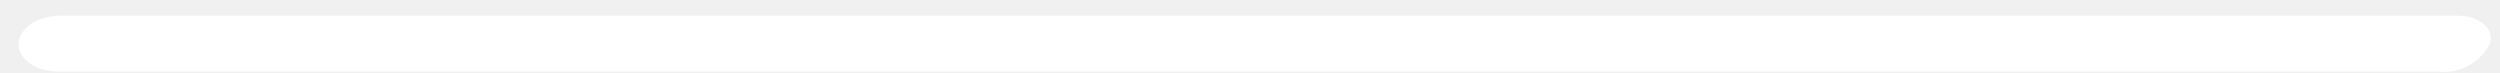
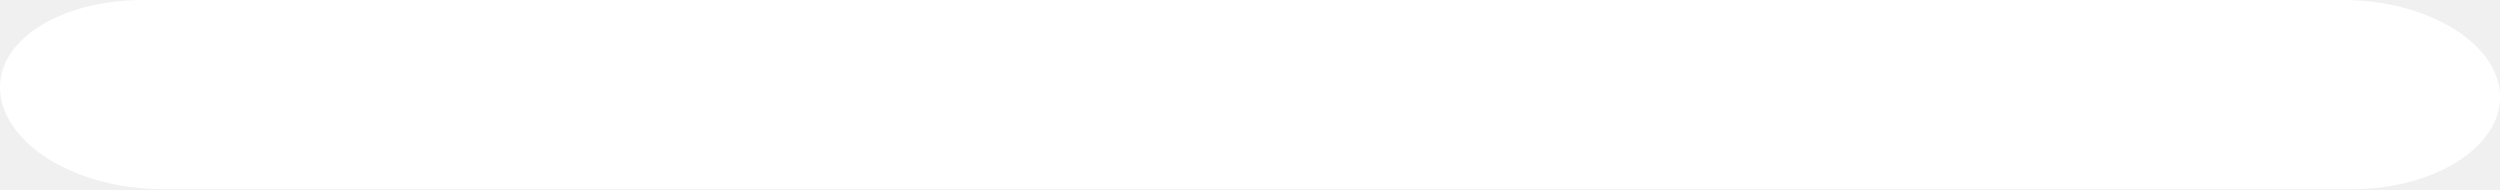
- <svg xmlns="http://www.w3.org/2000/svg" width="104" height="3" viewBox="0 0 104 3" fill="none">
-   <path d="M101.416 2.978H2.46C1.505 2.978 0.749 2.465 0.772 1.813C0.795 1.161 1.587 0.649 2.553 0.649H102.184C103.139 0.649 103.767 1.161 103.581 1.813C103.383 2.206 103.069 2.529 102.682 2.737C102.294 2.945 101.852 3.029 101.416 2.978Z" fill="white" />
+ <svg xmlns="http://www.w3.org/2000/svg" width="26.467" height="2.003" viewBox="0 0 26.467 2.003" fill="none">
+   <defs />
+   <path id="Vector" d="M1.519 0L24.802 0C25.698 0 26.443 0.454 26.467 1.001C26.49 1.549 25.78 2.003 24.895 2.003L1.728 2.003C0.843 2.003 0.075 1.56 0.005 1.001C-0.065 0.442 0.622 0 1.519 0Z" fill="#FFFFFF" fill-opacity="1" fill-rule="nonzero" />
</svg>
